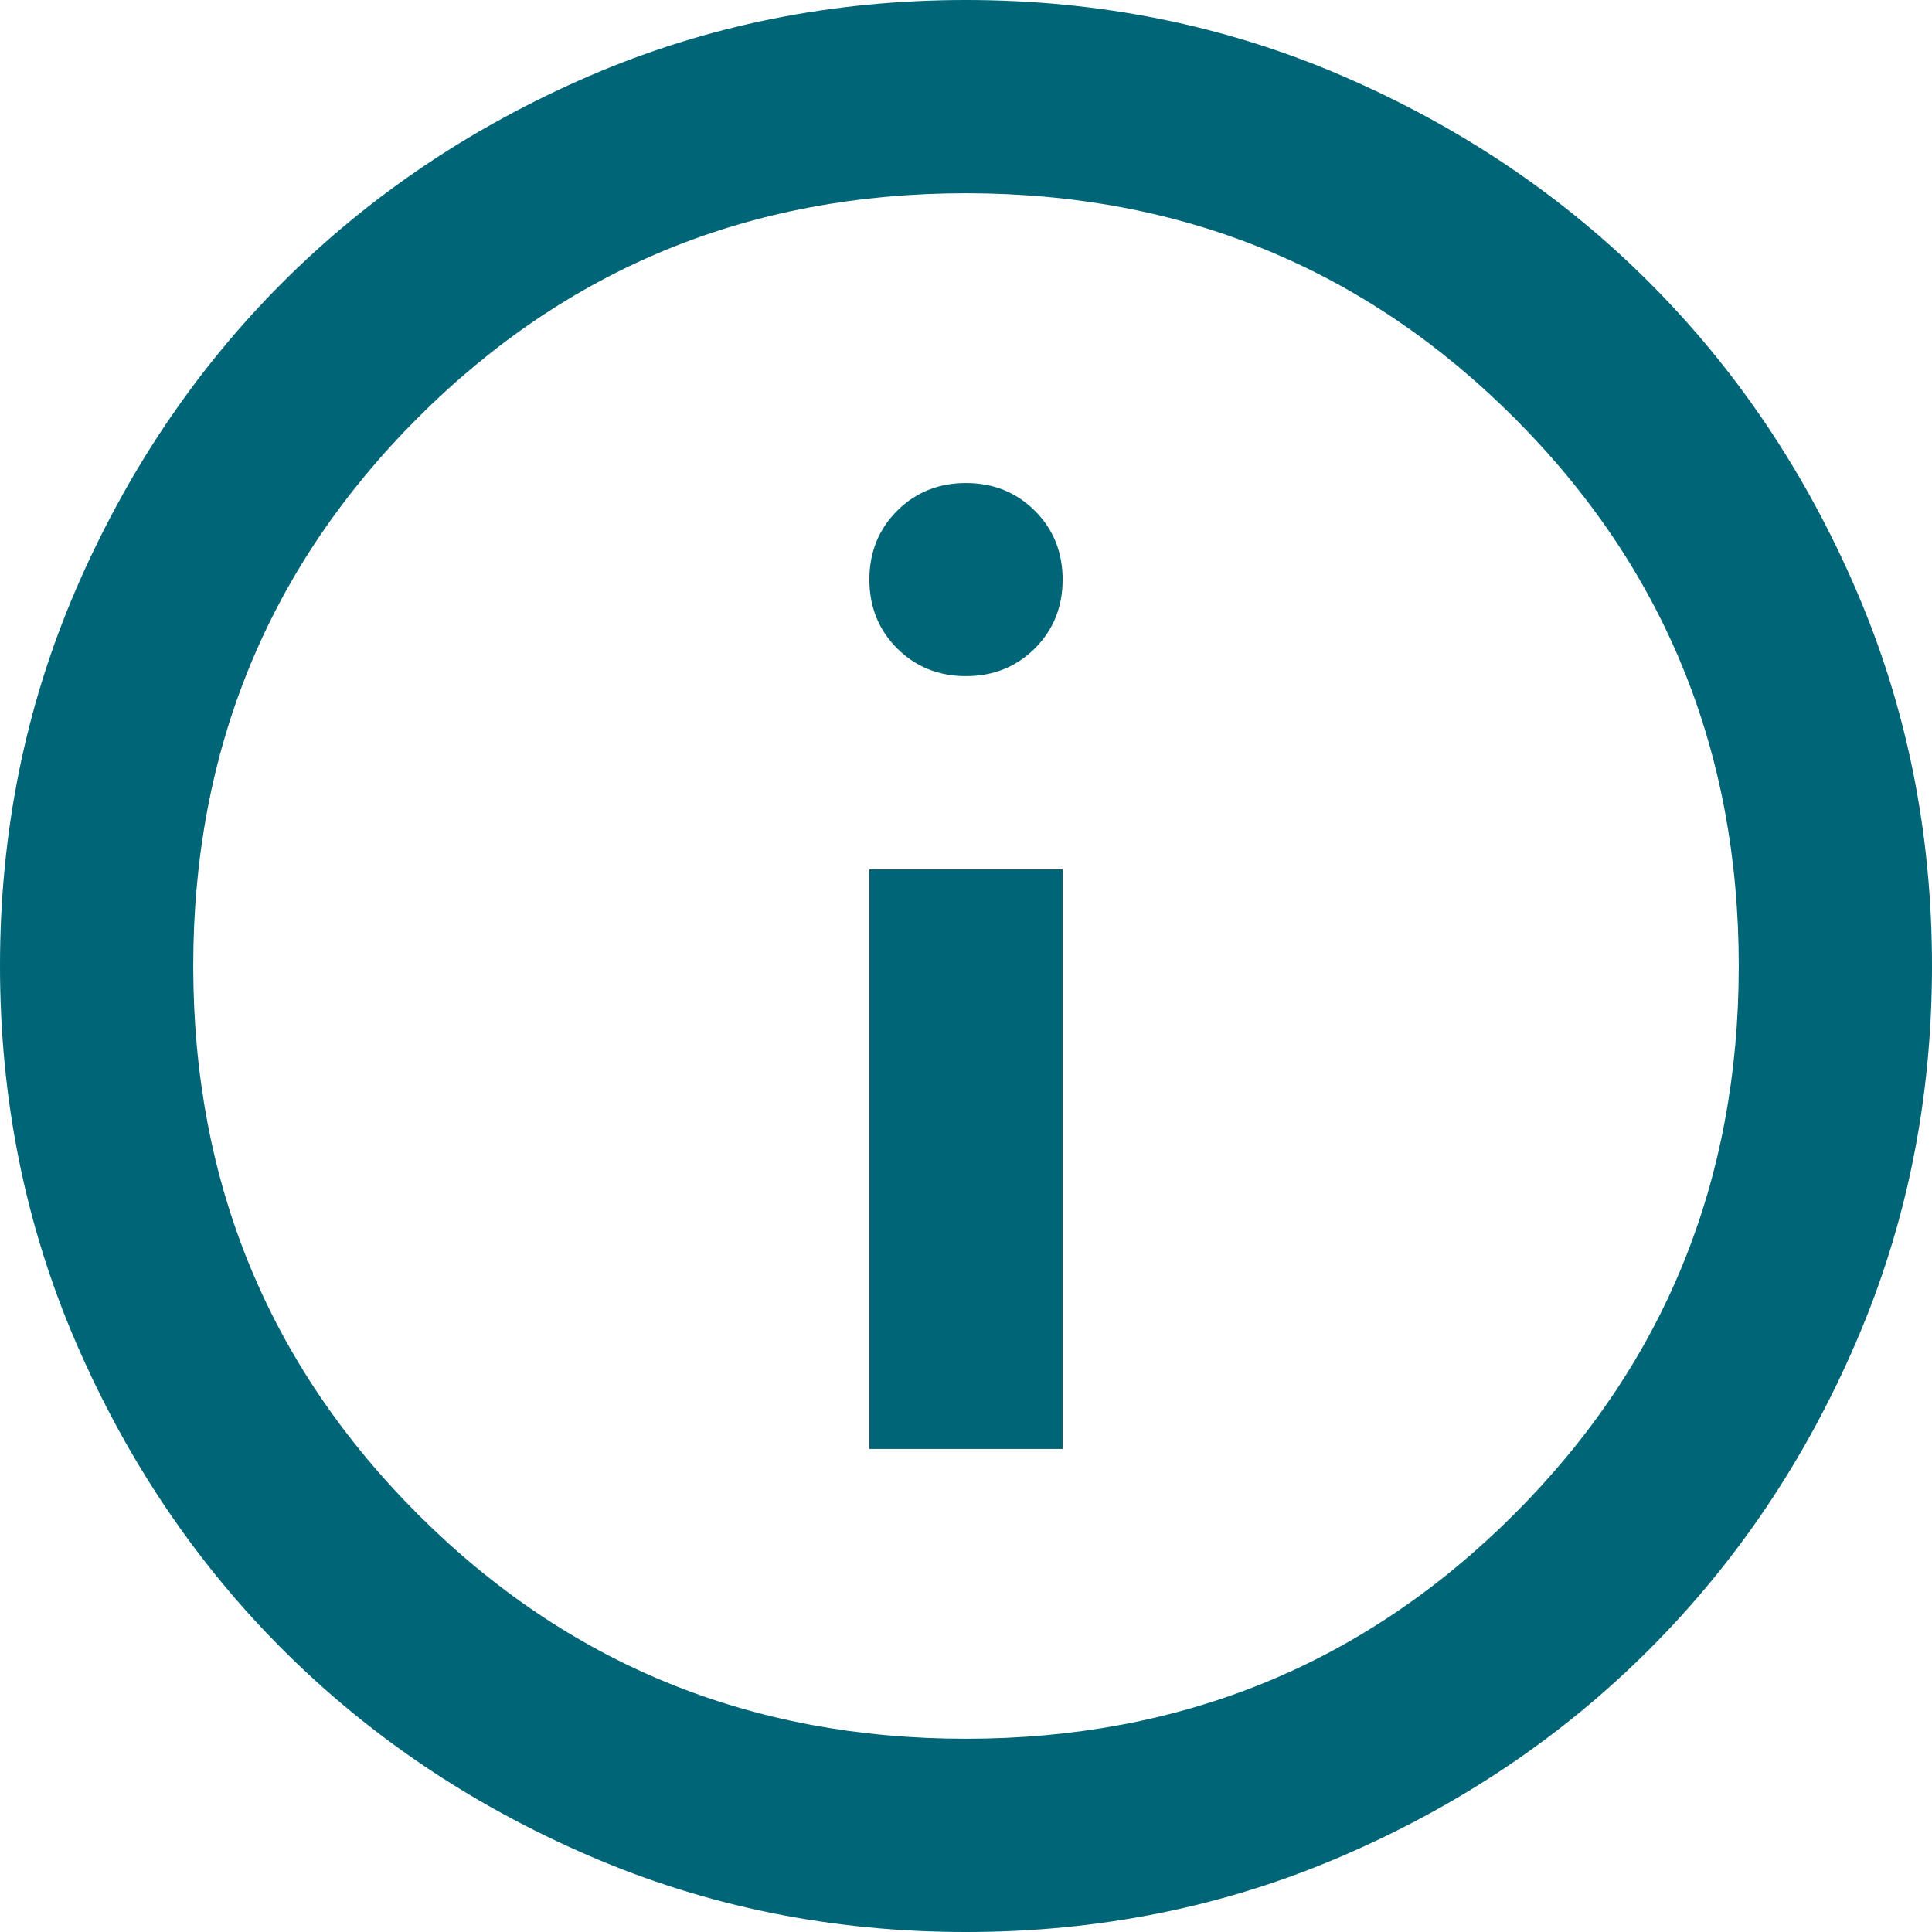
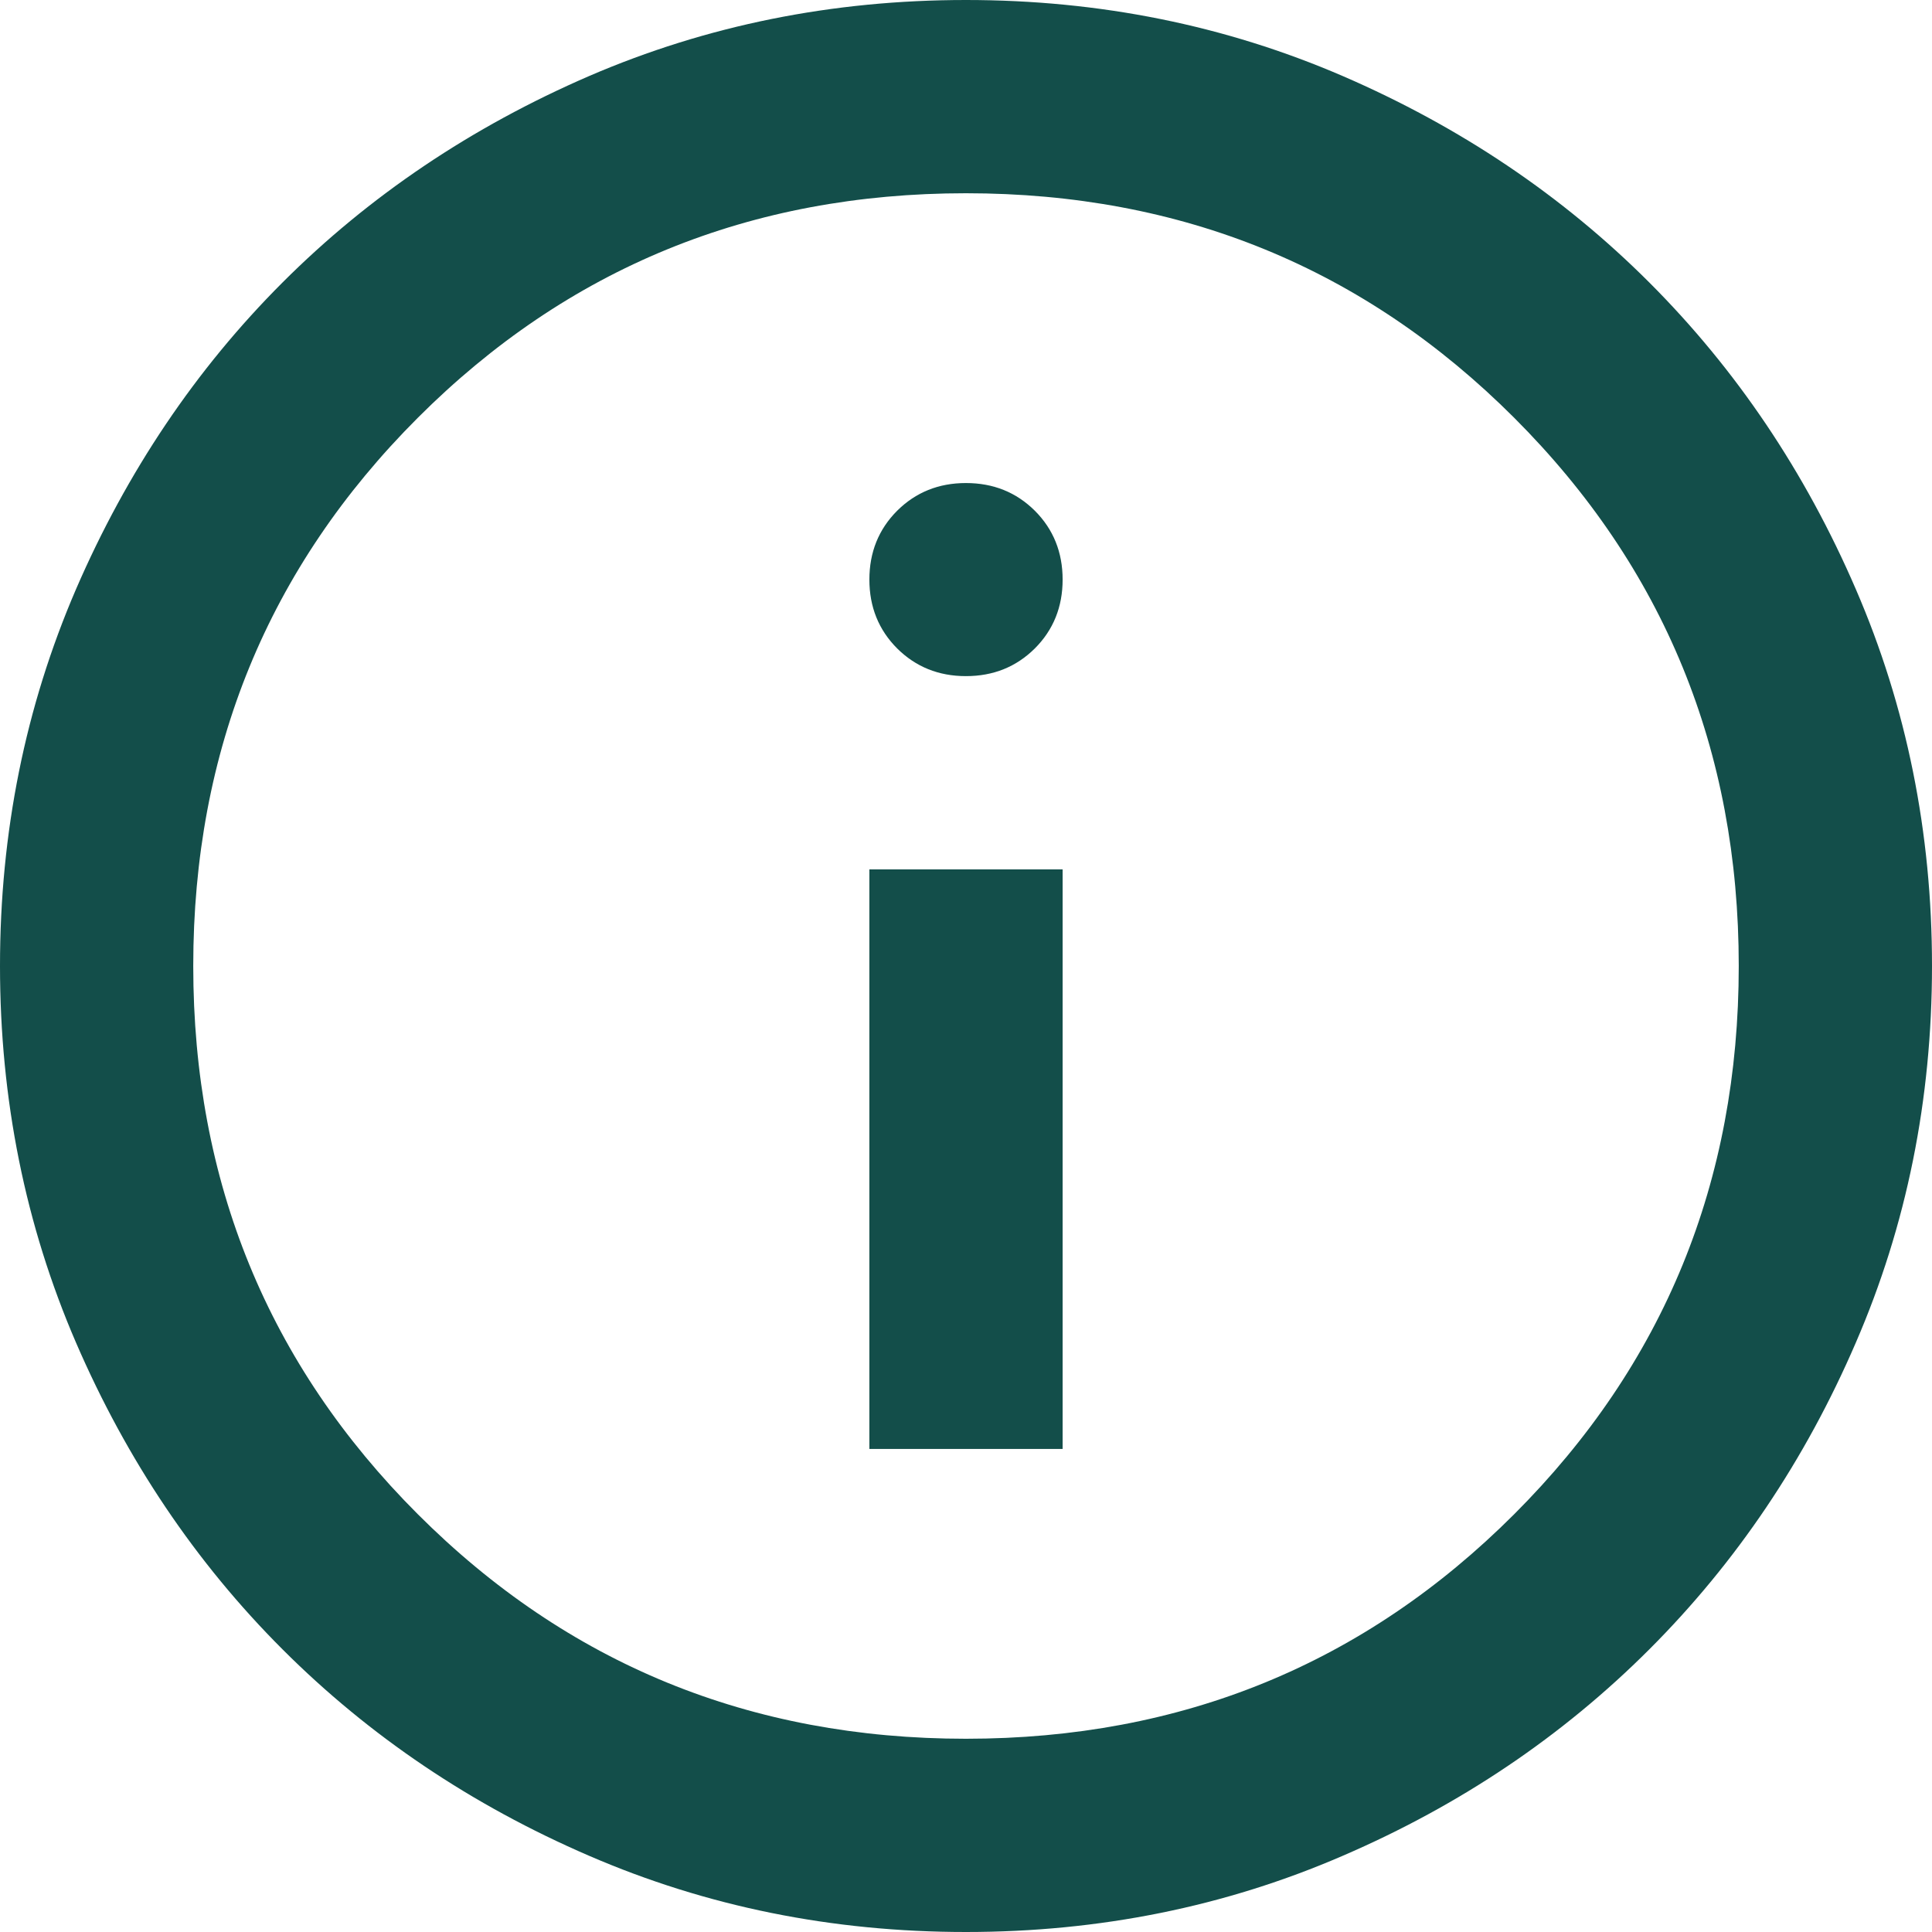
<svg xmlns="http://www.w3.org/2000/svg" preserveAspectRatio="none" overflow="visible" style="display: block;" width="11.667" height="11.667" viewBox="0 0 11.667 11.667" fill="none">
  <g id="Container">
-     <path id="Icon" d="M5.25 8.75H6.417V5.25H5.25V8.75V8.75M5.833 4.083C5.999 4.083 6.137 4.027 6.249 3.916C6.361 3.804 6.417 3.665 6.417 3.5C6.417 3.335 6.361 3.196 6.249 3.084C6.137 2.973 5.999 2.917 5.833 2.917C5.668 2.917 5.53 2.973 5.418 3.084C5.306 3.196 5.25 3.335 5.25 3.5C5.25 3.665 5.306 3.804 5.418 3.916C5.53 4.027 5.668 4.083 5.833 4.083V4.083M5.833 11.667C5.026 11.667 4.268 11.514 3.558 11.207C2.849 10.901 2.231 10.485 1.706 9.96C1.181 9.435 0.766 8.818 0.459 8.108C0.153 7.399 0 6.64 0 5.833C0 5.026 0.153 4.268 0.459 3.558C0.766 2.849 1.181 2.231 1.706 1.706C2.231 1.181 2.849 0.766 3.558 0.459C4.268 0.153 5.026 0 5.833 0C6.64 0 7.399 0.153 8.108 0.459C8.818 0.766 9.435 1.181 9.96 1.706C10.485 2.231 10.901 2.849 11.207 3.558C11.514 4.268 11.667 5.026 11.667 5.833C11.667 6.64 11.514 7.399 11.207 8.108C10.901 8.818 10.485 9.435 9.96 9.96C9.435 10.485 8.818 10.901 8.108 11.207C7.399 11.514 6.64 11.667 5.833 11.667V11.667M5.833 10.5C7.136 10.5 8.24 10.048 9.144 9.144C10.048 8.24 10.5 7.136 10.5 5.833C10.5 4.531 10.048 3.427 9.144 2.523C8.24 1.619 7.136 1.167 5.833 1.167C4.531 1.167 3.427 1.619 2.523 2.523C1.619 3.427 1.167 4.531 1.167 5.833C1.167 7.136 1.619 8.24 2.523 9.144C3.427 10.048 4.531 10.5 5.833 10.5V10.5M5.833 5.833V5.833V5.833V5.833V5.833V5.833V5.833V5.833V5.833V5.833" fill="#006577" />
+     <path id="Icon" d="M5.25 8.75H6.417V5.25H5.25V8.75V8.75M5.833 4.083C5.999 4.083 6.137 4.027 6.249 3.916C6.361 3.804 6.417 3.665 6.417 3.5C6.417 3.335 6.361 3.196 6.249 3.084C6.137 2.973 5.999 2.917 5.833 2.917C5.668 2.917 5.53 2.973 5.418 3.084C5.306 3.196 5.25 3.335 5.25 3.5C5.25 3.665 5.306 3.804 5.418 3.916C5.53 4.027 5.668 4.083 5.833 4.083V4.083M5.833 11.667C5.026 11.667 4.268 11.514 3.558 11.207C2.849 10.901 2.231 10.485 1.706 9.96C1.181 9.435 0.766 8.818 0.459 8.108C0.153 7.399 0 6.64 0 5.833C0 5.026 0.153 4.268 0.459 3.558C0.766 2.849 1.181 2.231 1.706 1.706C2.231 1.181 2.849 0.766 3.558 0.459C4.268 0.153 5.026 0 5.833 0C6.64 0 7.399 0.153 8.108 0.459C8.818 0.766 9.435 1.181 9.96 1.706C10.485 2.231 10.901 2.849 11.207 3.558C11.514 4.268 11.667 5.026 11.667 5.833C11.667 6.64 11.514 7.399 11.207 8.108C10.901 8.818 10.485 9.435 9.96 9.96C9.435 10.485 8.818 10.901 8.108 11.207C7.399 11.514 6.64 11.667 5.833 11.667V11.667M5.833 10.5C7.136 10.5 8.24 10.048 9.144 9.144C10.048 8.24 10.5 7.136 10.5 5.833C10.5 4.531 10.048 3.427 9.144 2.523C8.24 1.619 7.136 1.167 5.833 1.167C4.531 1.167 3.427 1.619 2.523 2.523C1.619 3.427 1.167 4.531 1.167 5.833C1.167 7.136 1.619 8.24 2.523 9.144C3.427 10.048 4.531 10.5 5.833 10.5V10.5M5.833 5.833V5.833V5.833V5.833V5.833V5.833V5.833V5.833V5.833V5.833" fill="#134e4a" />
  </g>
</svg>
